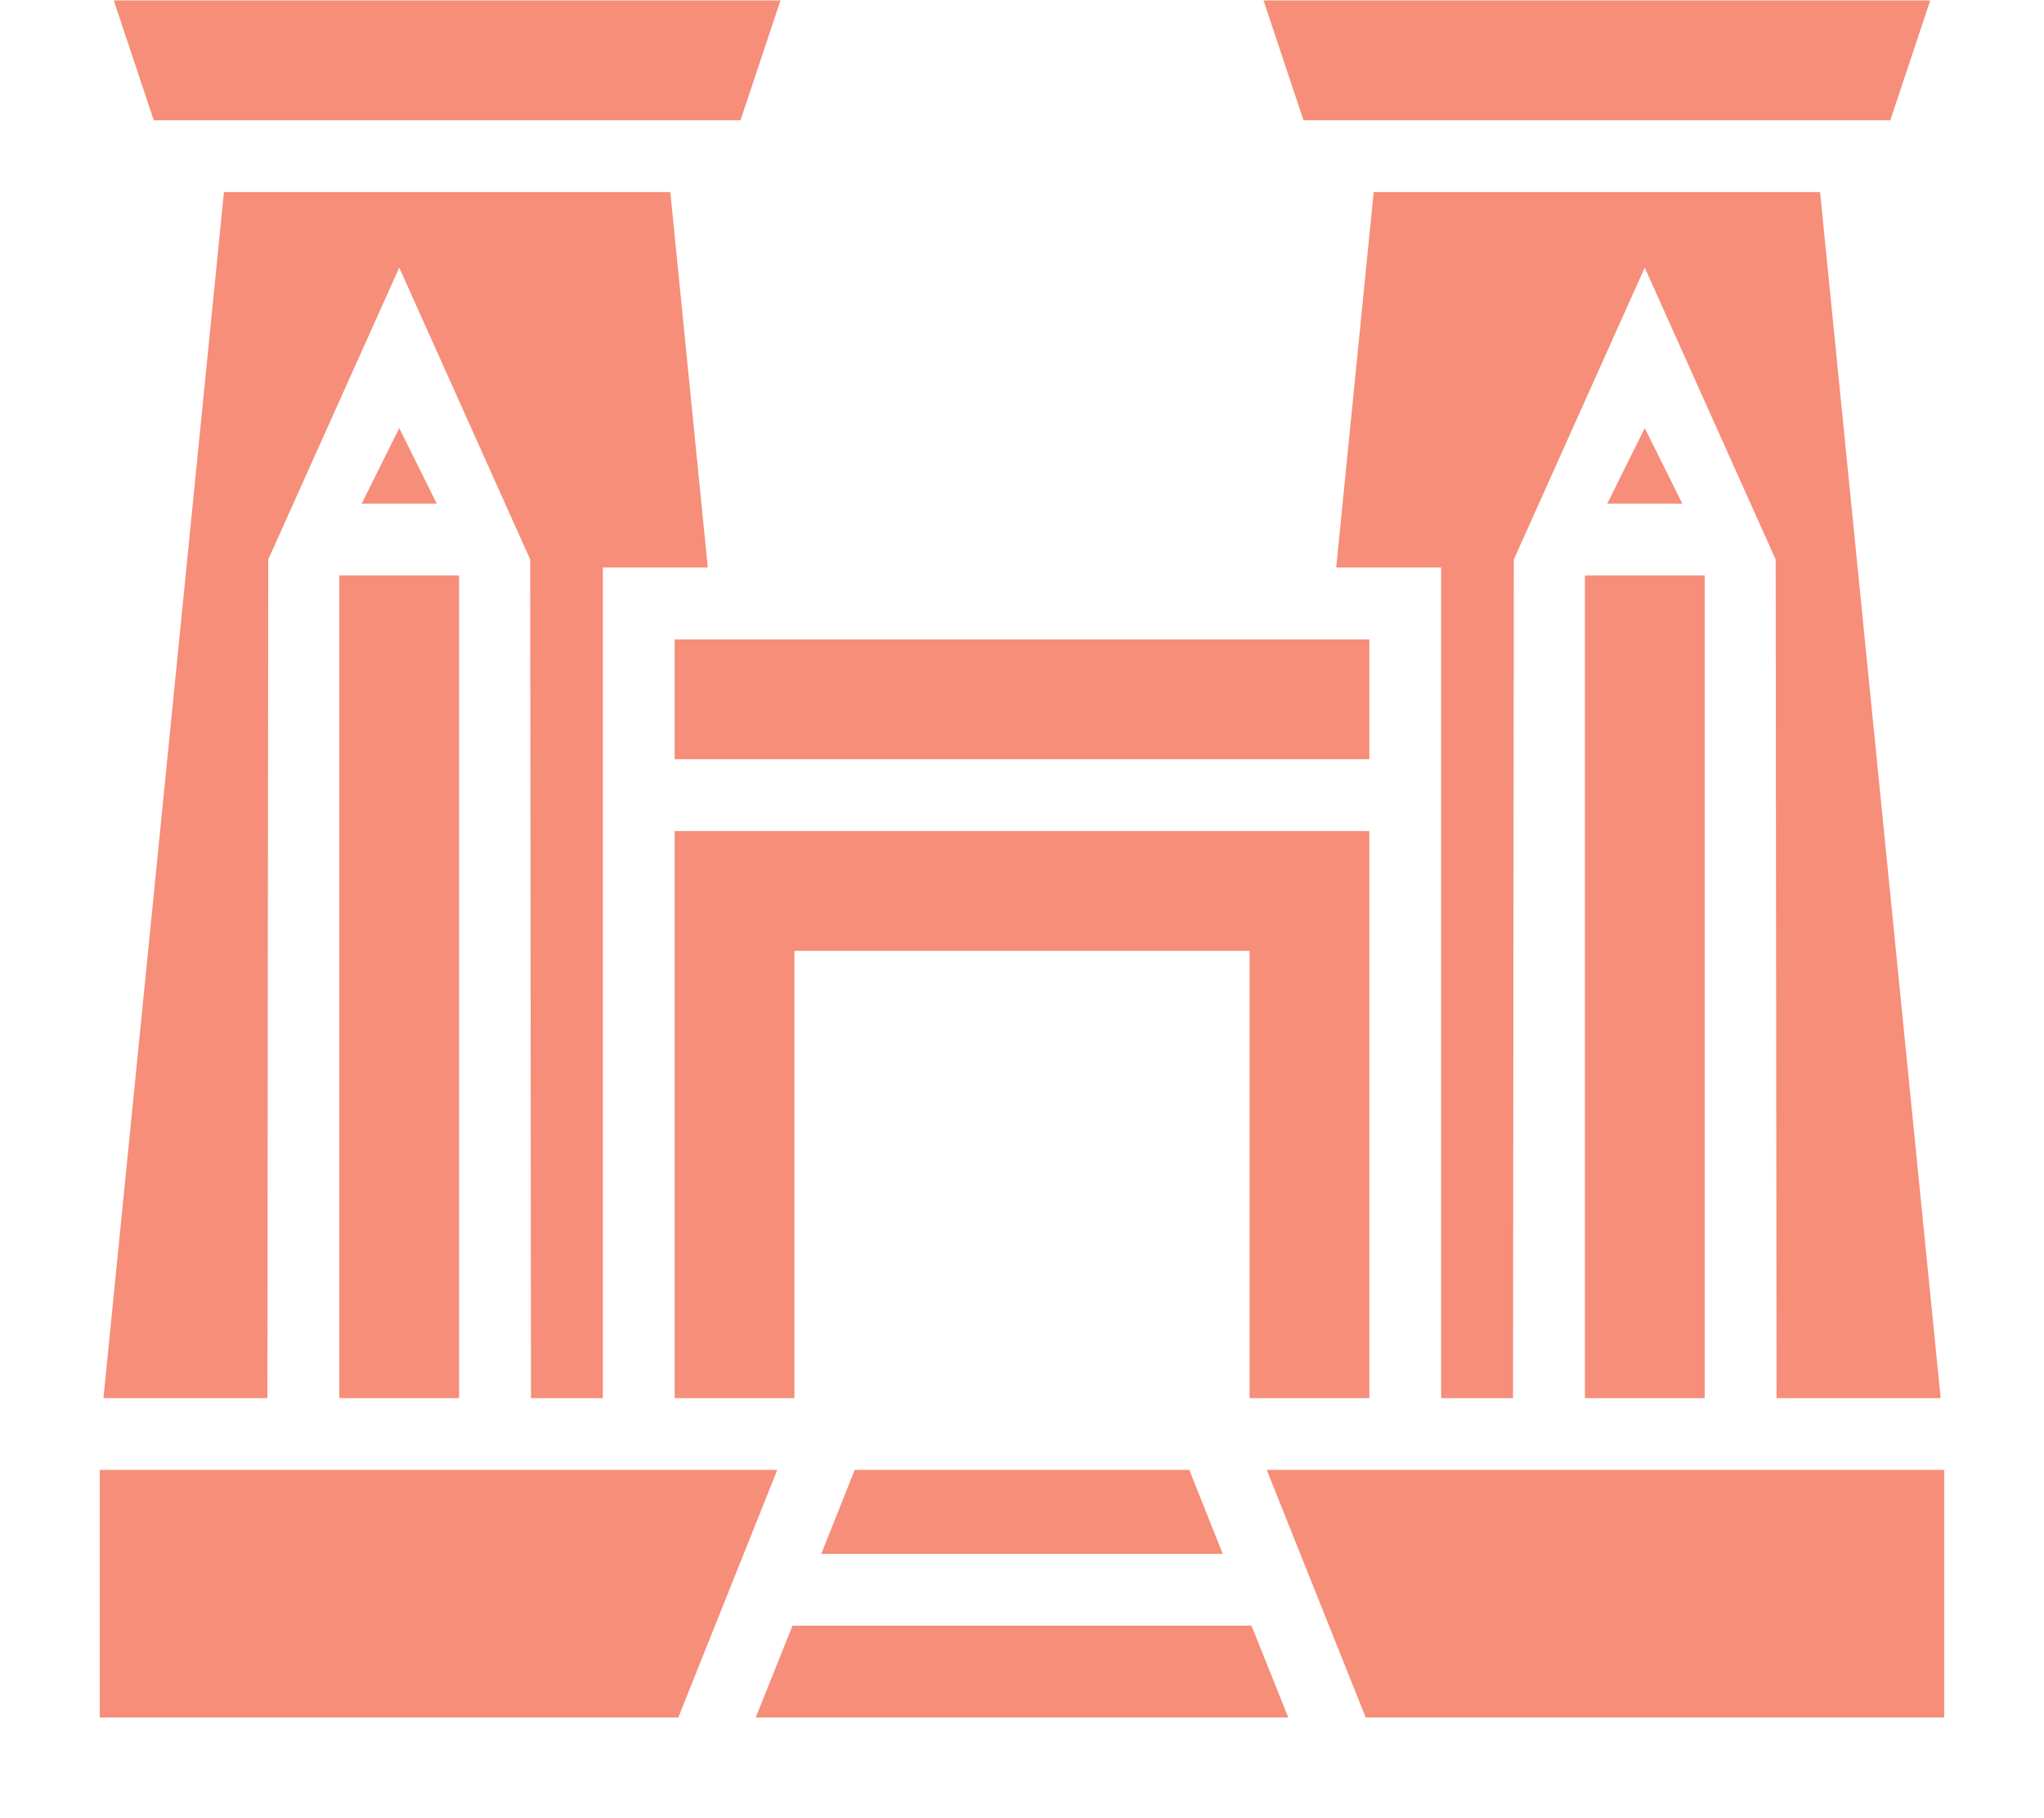
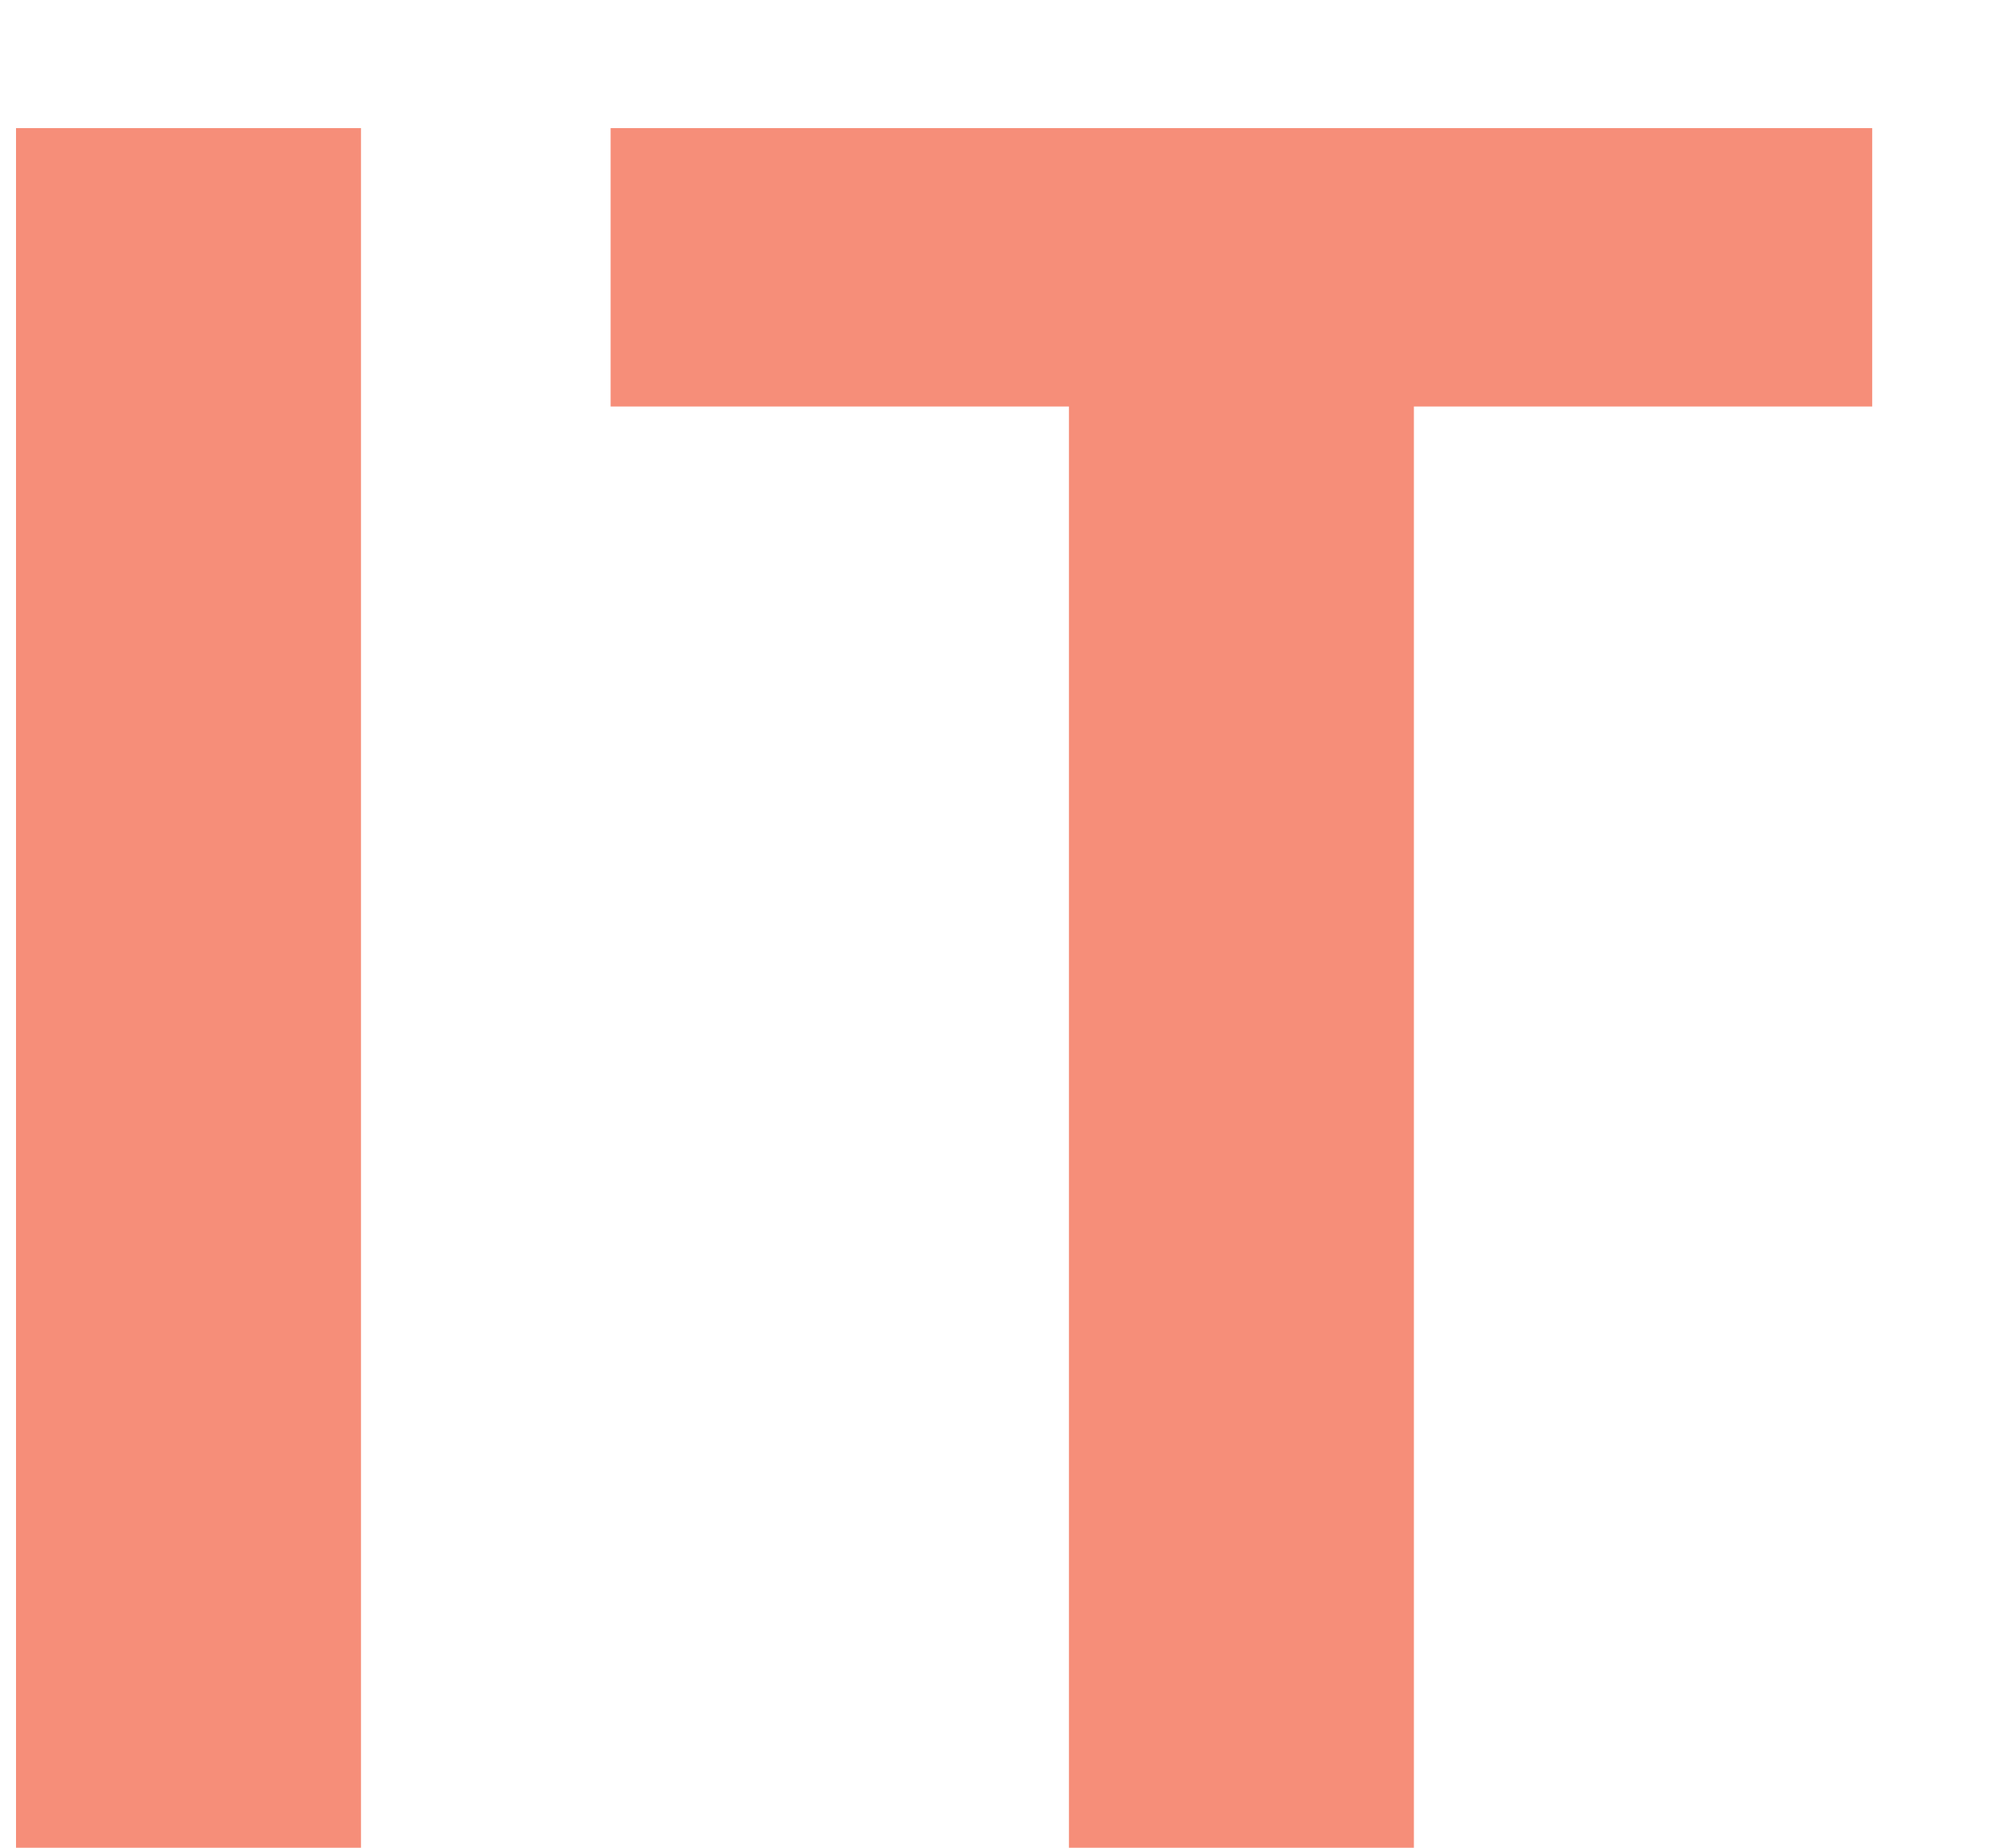
- <svg xmlns="http://www.w3.org/2000/svg" width="18" height="16" viewBox="0 0 18 16" fill="none">
-   <path d="M16.998 0.004L16.646 1.059H11.479L11.127 0.004H16.998ZM6.873 0.004L6.521 1.059H1.354L1.002 0.004H6.873ZM16.028 1.691L17.09 12.309H15.645L15.637 4.926L14.484 2.356L13.331 4.926L13.324 12.309H12.691V4.996H11.767L12.097 1.691H16.028ZM5.903 1.691L6.233 4.996H5.309V12.309H4.676L4.669 4.926L3.516 2.356L2.362 4.926L2.355 12.309H0.911L1.972 1.691H5.903ZM14.484 3.769L14.815 4.434H14.154L14.484 3.769ZM3.516 3.769L3.846 4.434H3.185L3.516 3.769ZM15.012 5.066V12.309H13.957V5.066H15.012ZM4.043 5.066V12.309H2.988V5.066H4.043ZM12.059 5.629V6.684H5.941V5.629H12.059ZM12.059 7.316V12.309H11.004V8.371H6.996V12.309H5.941V7.316H12.059ZM17.121 12.941V15.121H12.027L11.155 12.941H17.121ZM10.473 12.941L10.768 13.68H7.232L7.527 12.941H10.473ZM6.845 12.941L5.973 15.121H0.879V12.941H6.845ZM11.021 14.312L11.345 15.121H6.655L6.979 14.312H11.021Z" fill="#F68E79" />
+ <svg xmlns="http://www.w3.org/2000/svg" width="13" height="12" viewBox="0 0 13 12" fill="none">
+   <path d="M2.344 0.832V12H0.104V0.832H2.344ZM12.157 0.832V2.64H9.181V12H6.941V2.64H3.965V0.832H12.157Z" fill="#F68E79" />
</svg>
